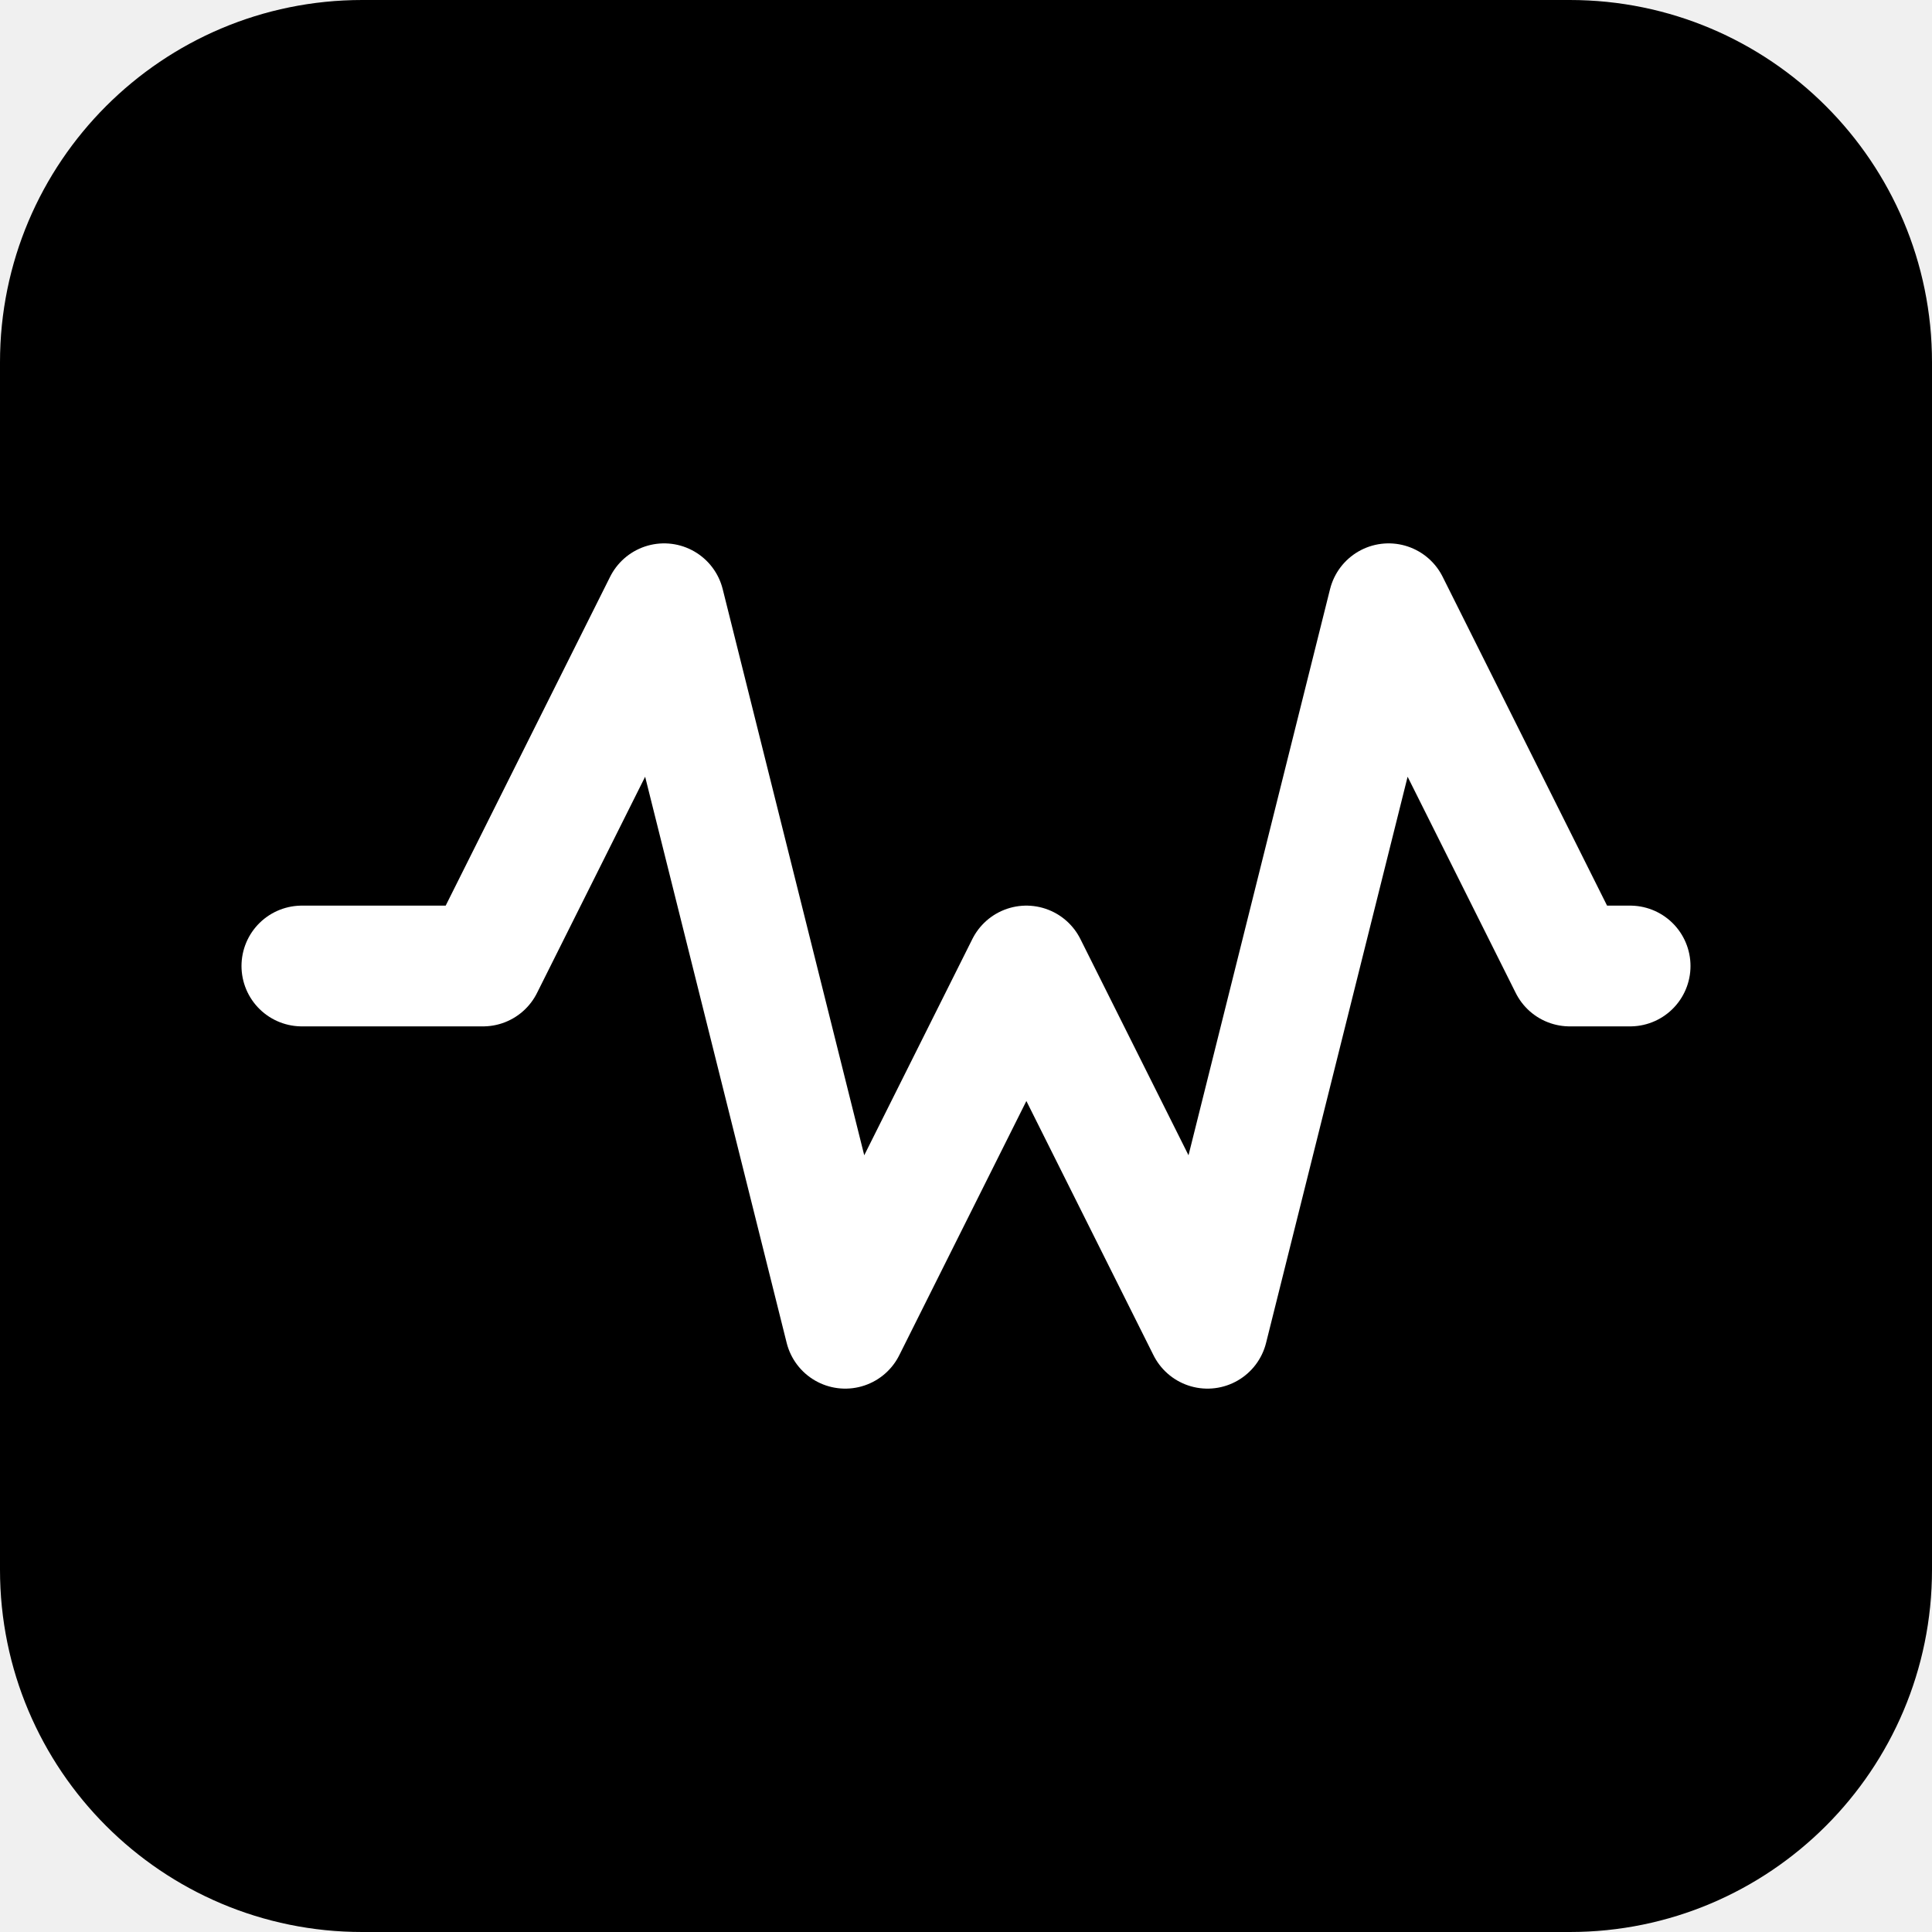
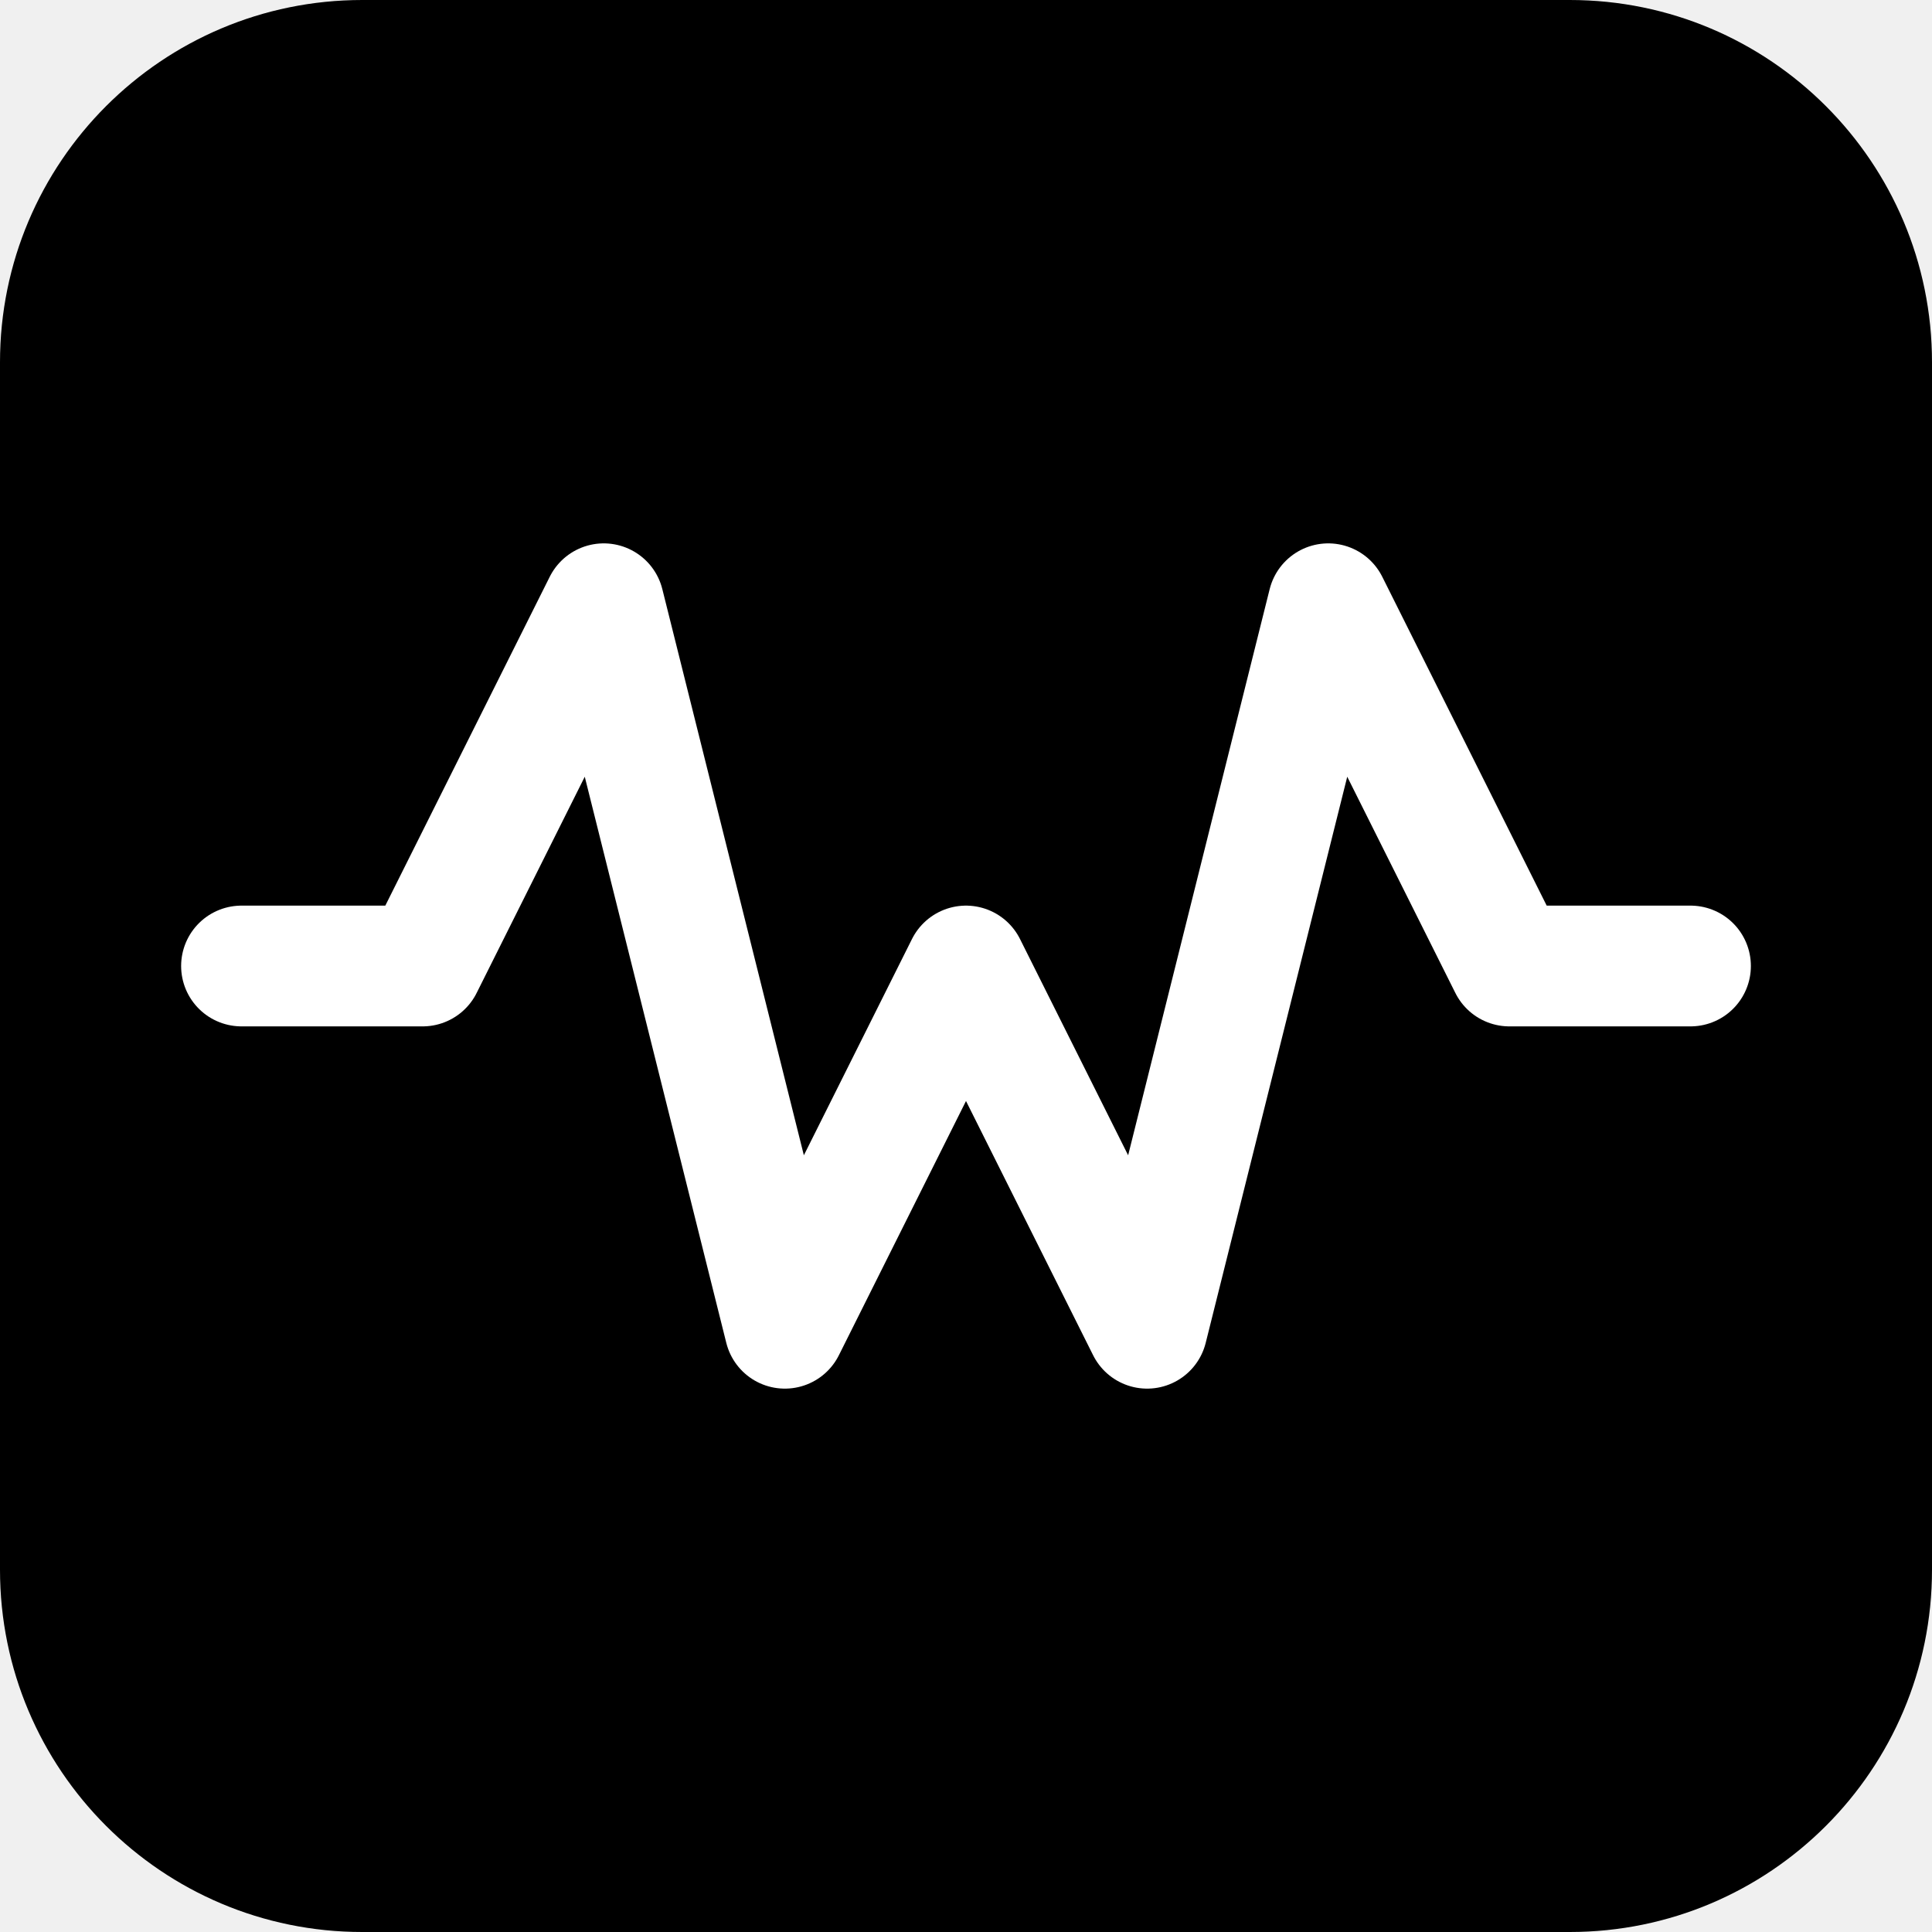
<svg xmlns="http://www.w3.org/2000/svg" width="32" height="32" viewBox="0 0 32 32" fill="none">
  <rect width="32" height="32" rx="6" fill="#000000" />
-   <path d="M5 16h3l3-6l3 12l3-6l3 6l3-12l3 6h1" stroke="#ffffff" stroke-width="2" stroke-linecap="round" stroke-linejoin="round" />
+   <path d="M4 16h3l3-6l3 12l3-6l3 6l3-12l3 6h3" stroke="#ffffff" stroke-width="2" stroke-linecap="round" stroke-linejoin="round" />
</svg>
